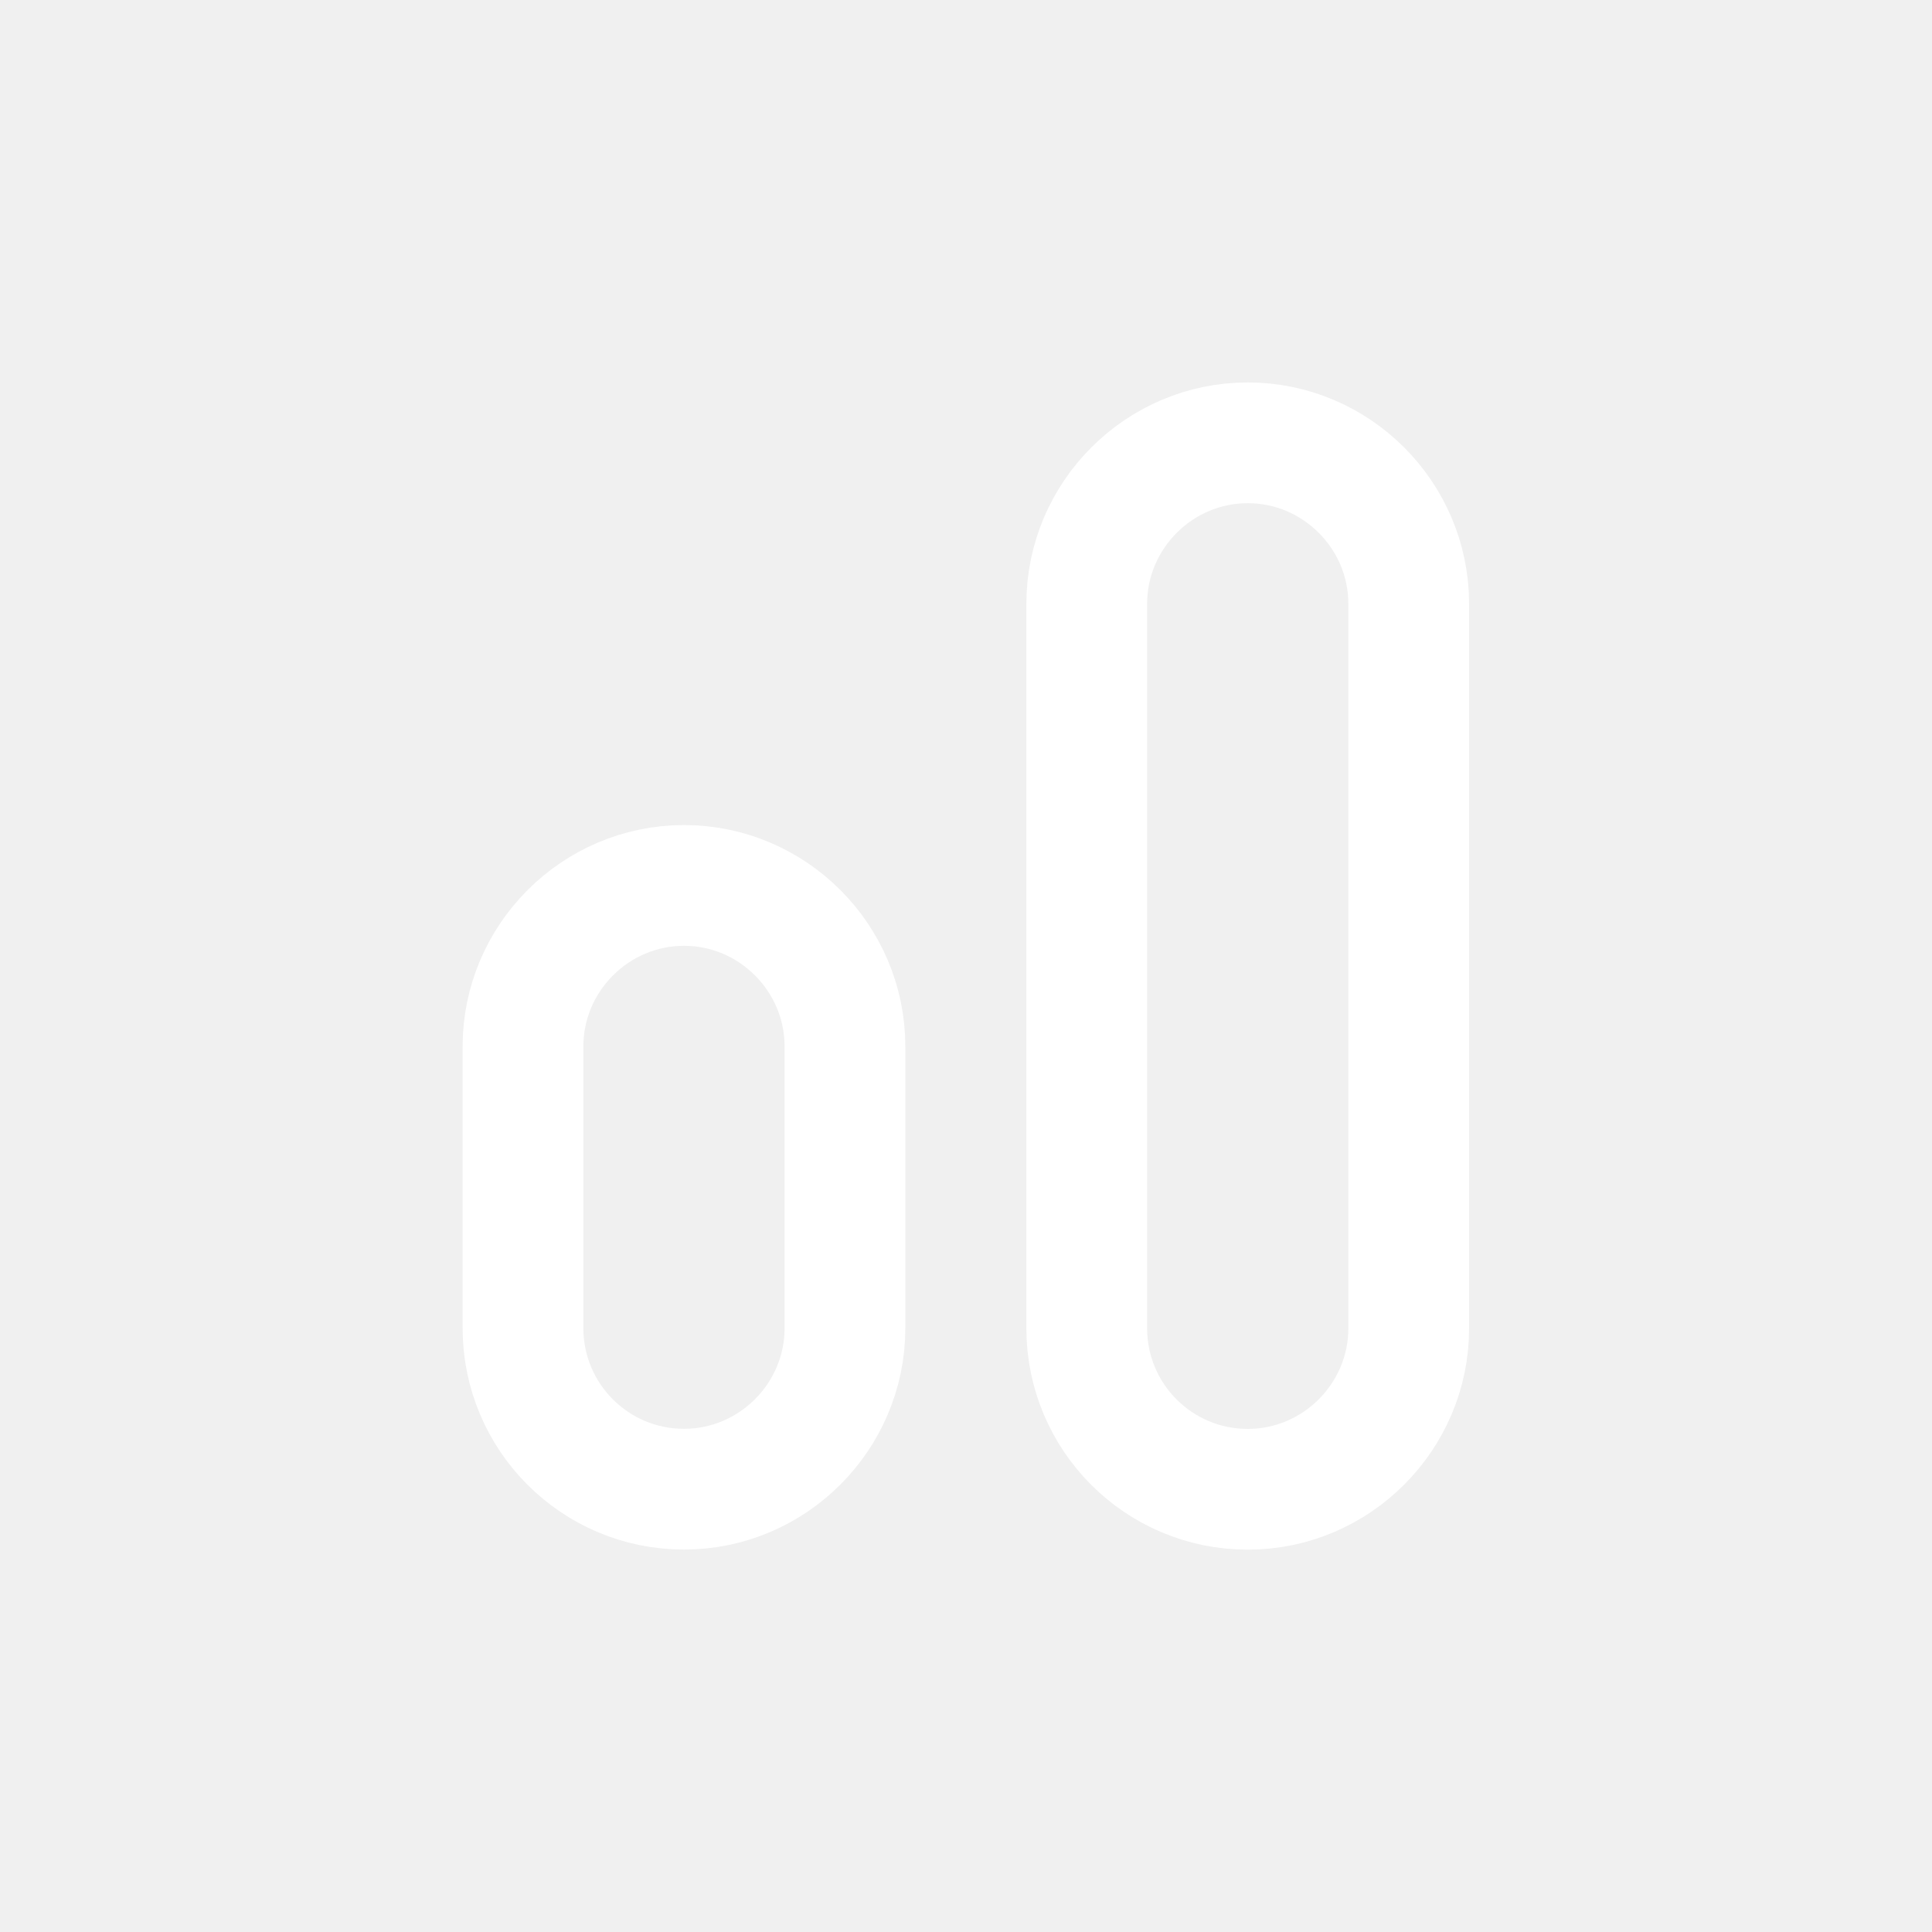
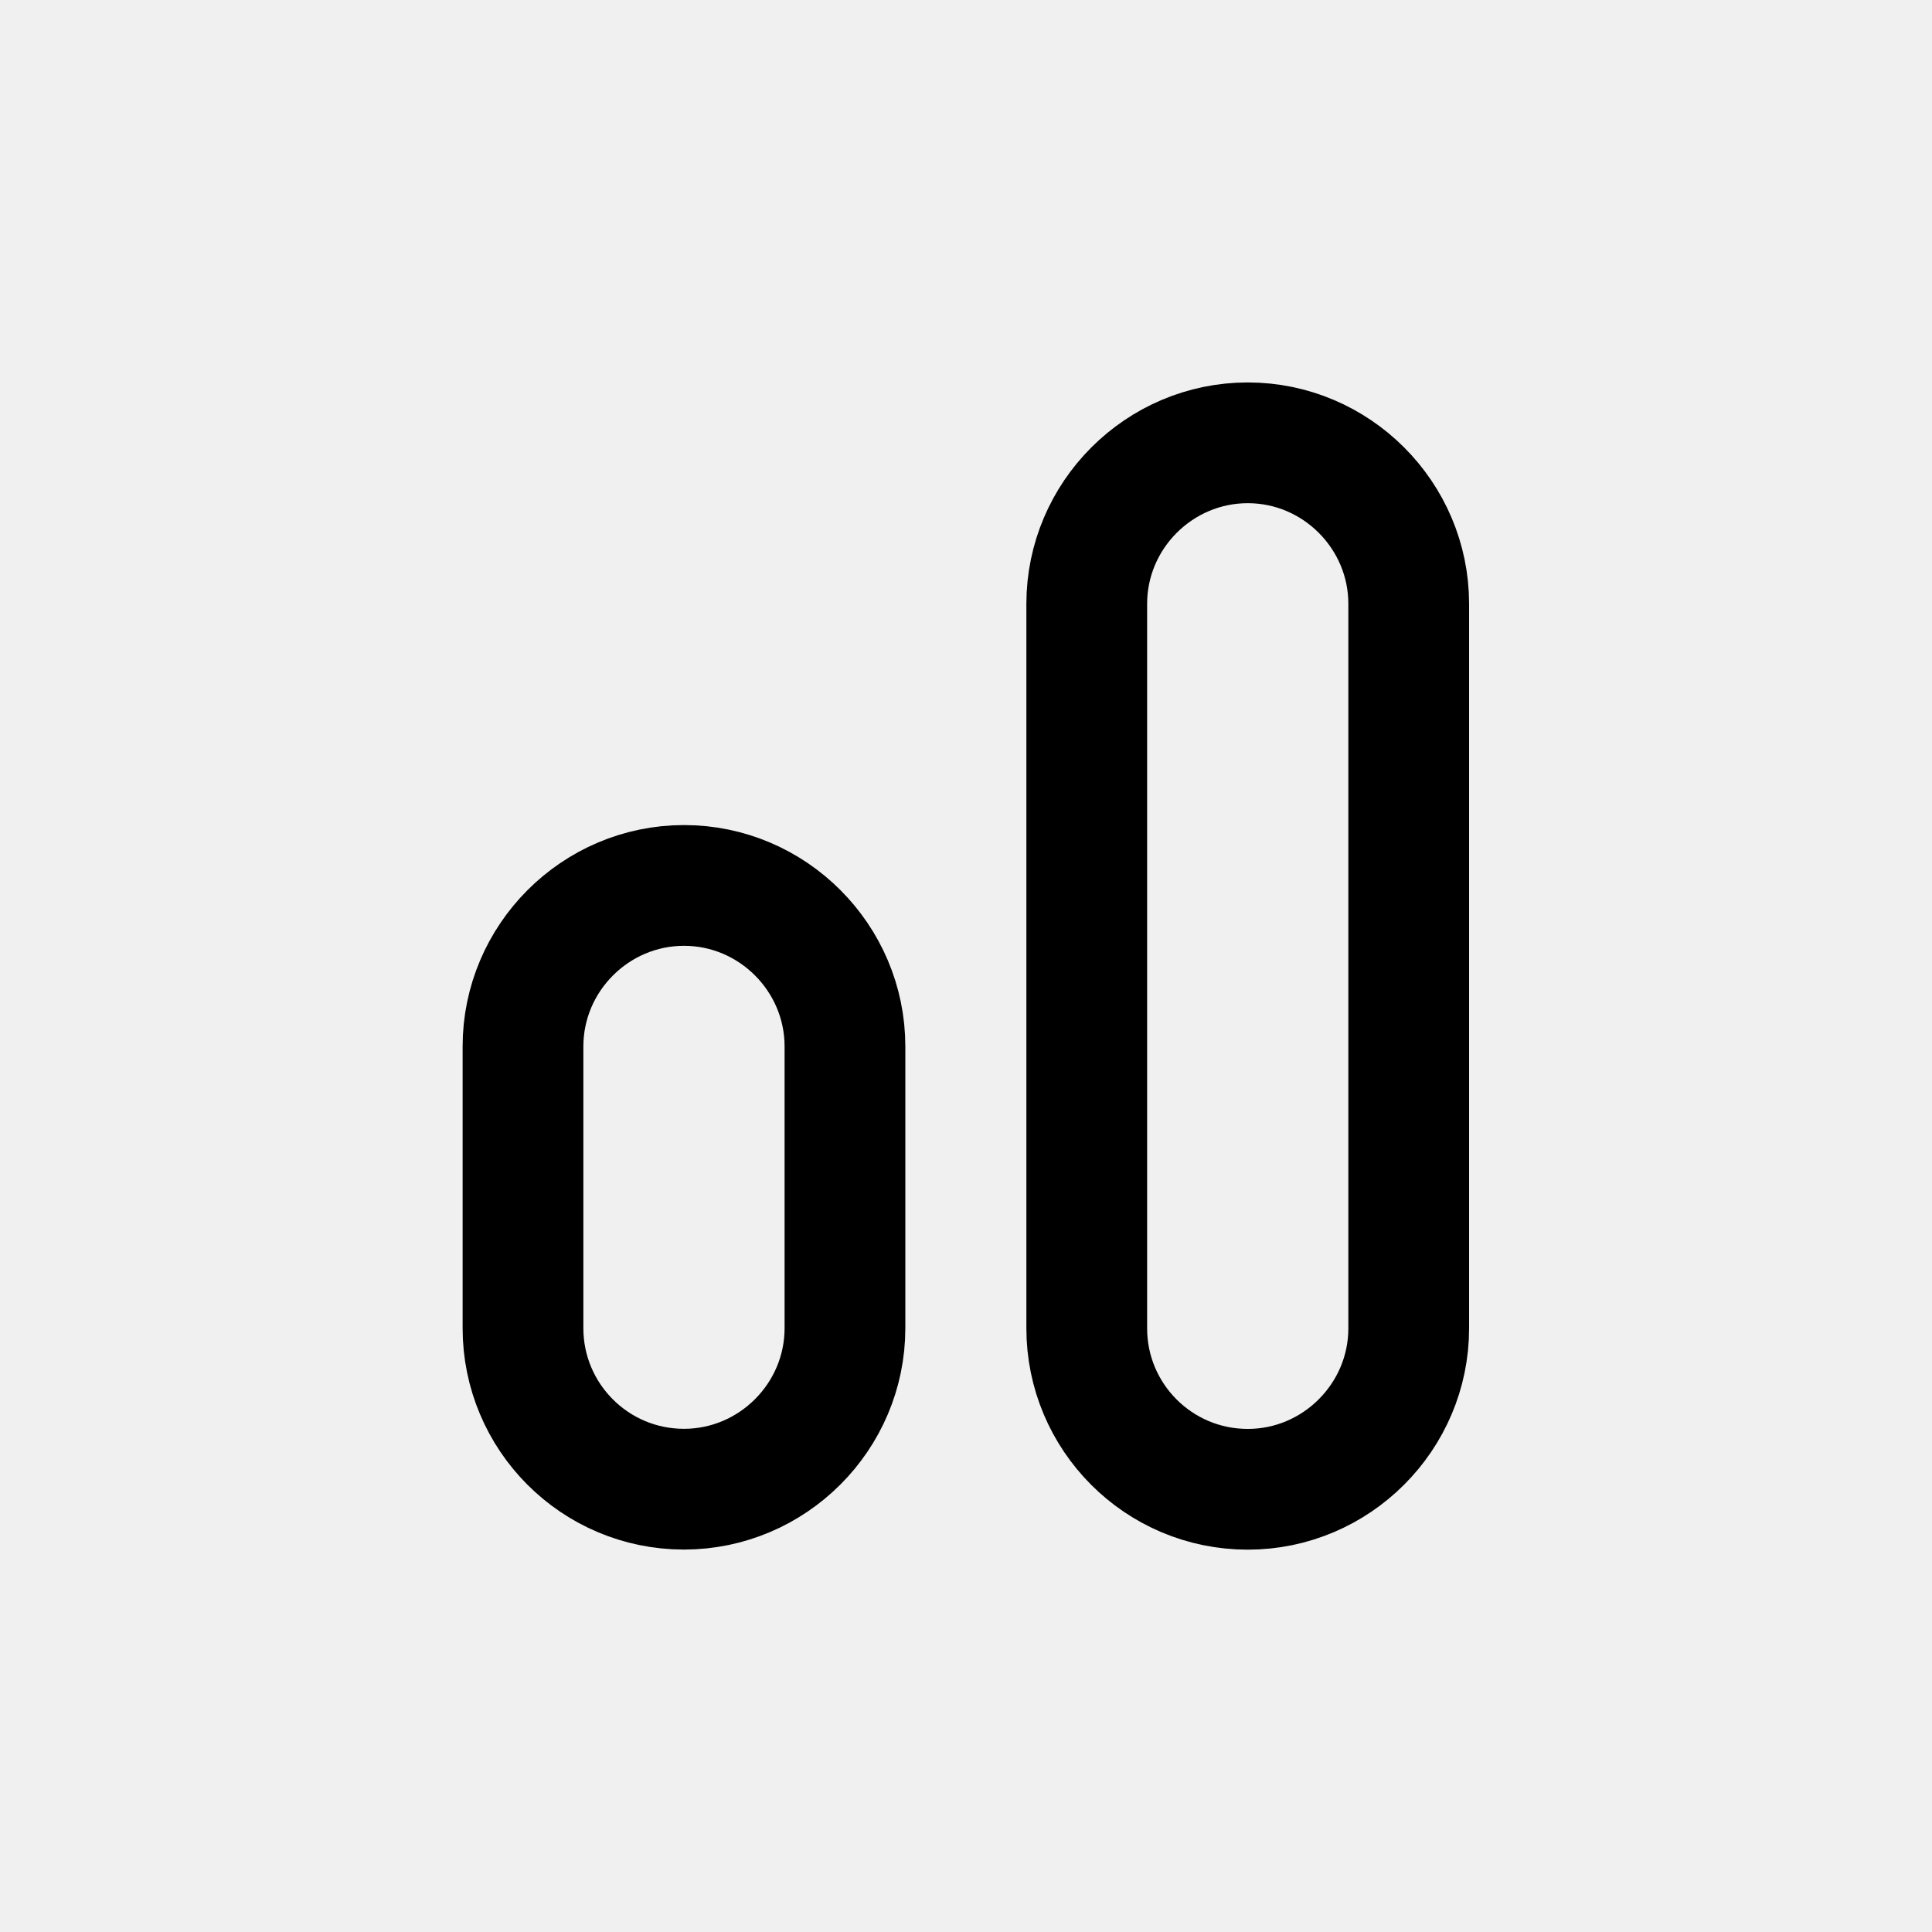
- <svg xmlns="http://www.w3.org/2000/svg" width="20" height="20" viewBox="0 0 20 20" fill="none">
-   <mask id="mask0_26809_124689" style="mask-type:alpha" maskUnits="userSpaceOnUse" x="0" y="0" width="20" height="20">
-     <path d="M12.917 15.417C13.833 15.417 14.583 14.667 14.583 13.751V6.251C14.583 5.334 13.833 4.584 12.917 4.584C12 4.584 11.25 5.334 11.25 6.251V13.751C11.25 14.667 11.992 15.417 12.917 15.417Z" stroke="white" stroke-width="1.25" stroke-linecap="round" stroke-linejoin="round" />
-     <path d="M7.081 15.416C7.997 15.416 8.747 14.666 8.747 13.749V10.833C8.747 9.916 7.997 9.166 7.081 9.166C6.164 9.166 5.414 9.916 5.414 10.833V13.749C5.414 14.666 6.156 15.416 7.081 15.416Z" stroke="white" stroke-width="1.25" stroke-linecap="round" stroke-linejoin="round" />
+ <svg xmlns="http://www.w3.org/2000/svg" width="20" height="20" fill="none">
+   <mask id="a" width="20" height="20" x="0" y="0" maskUnits="userSpaceOnUse" style="mask-type:alpha">
+     <path stroke="currentColor" stroke-linecap="round" stroke-linejoin="round" stroke-width="1.25" d="M12.917 15.417c.916 0 1.666-.75 1.666-1.666v-7.5c0-.917-.75-1.667-1.666-1.667-.917 0-1.667.75-1.667 1.667v7.5c0 .916.742 1.666 1.667 1.666ZM7.08 15.416c.917 0 1.667-.75 1.667-1.667v-2.916c0-.917-.75-1.667-1.666-1.667-.917 0-1.667.75-1.667 1.667v2.916c0 .917.742 1.667 1.667 1.667Z" />
  </mask>
-   <g mask="url(#mask0_26809_124689)">
-     <path d="M0 20L20 20L20 0L0 0L0 20Z" fill="white" />
+   <g mask="url(#a)">
+     <path fill="currentColor" d="M0 20h20V0H0v20Z" />
  </g>
</svg>
